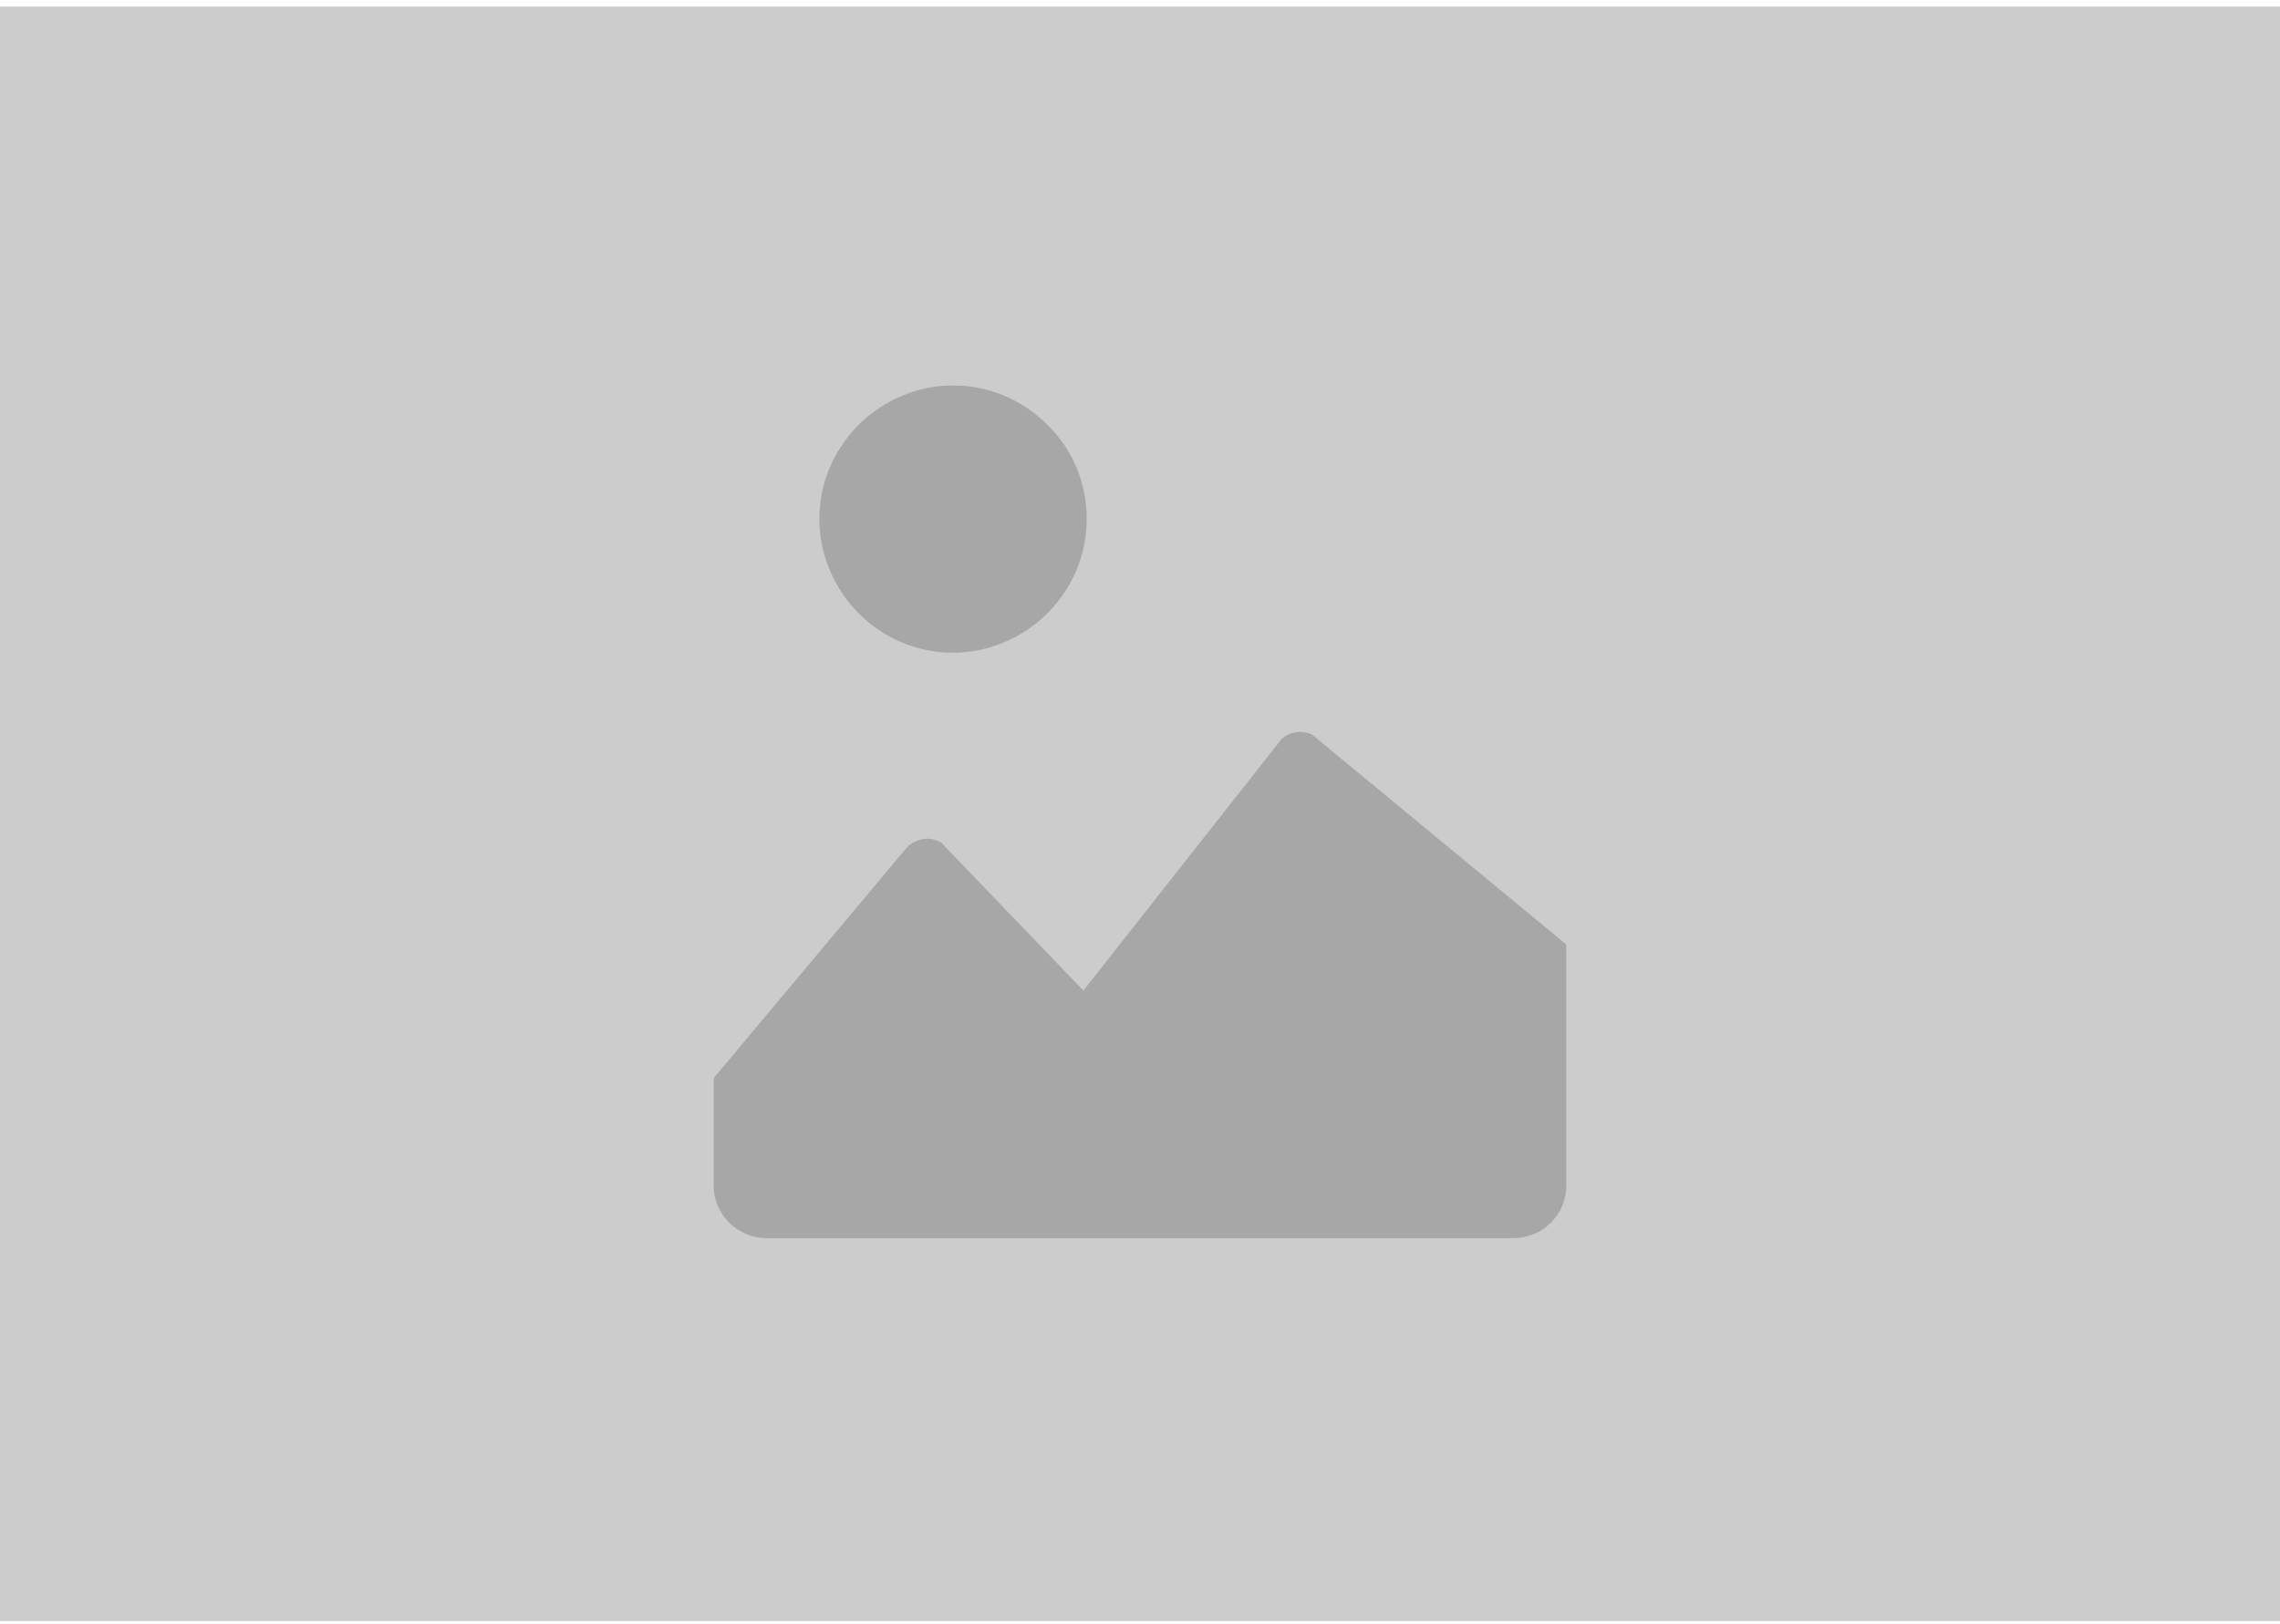
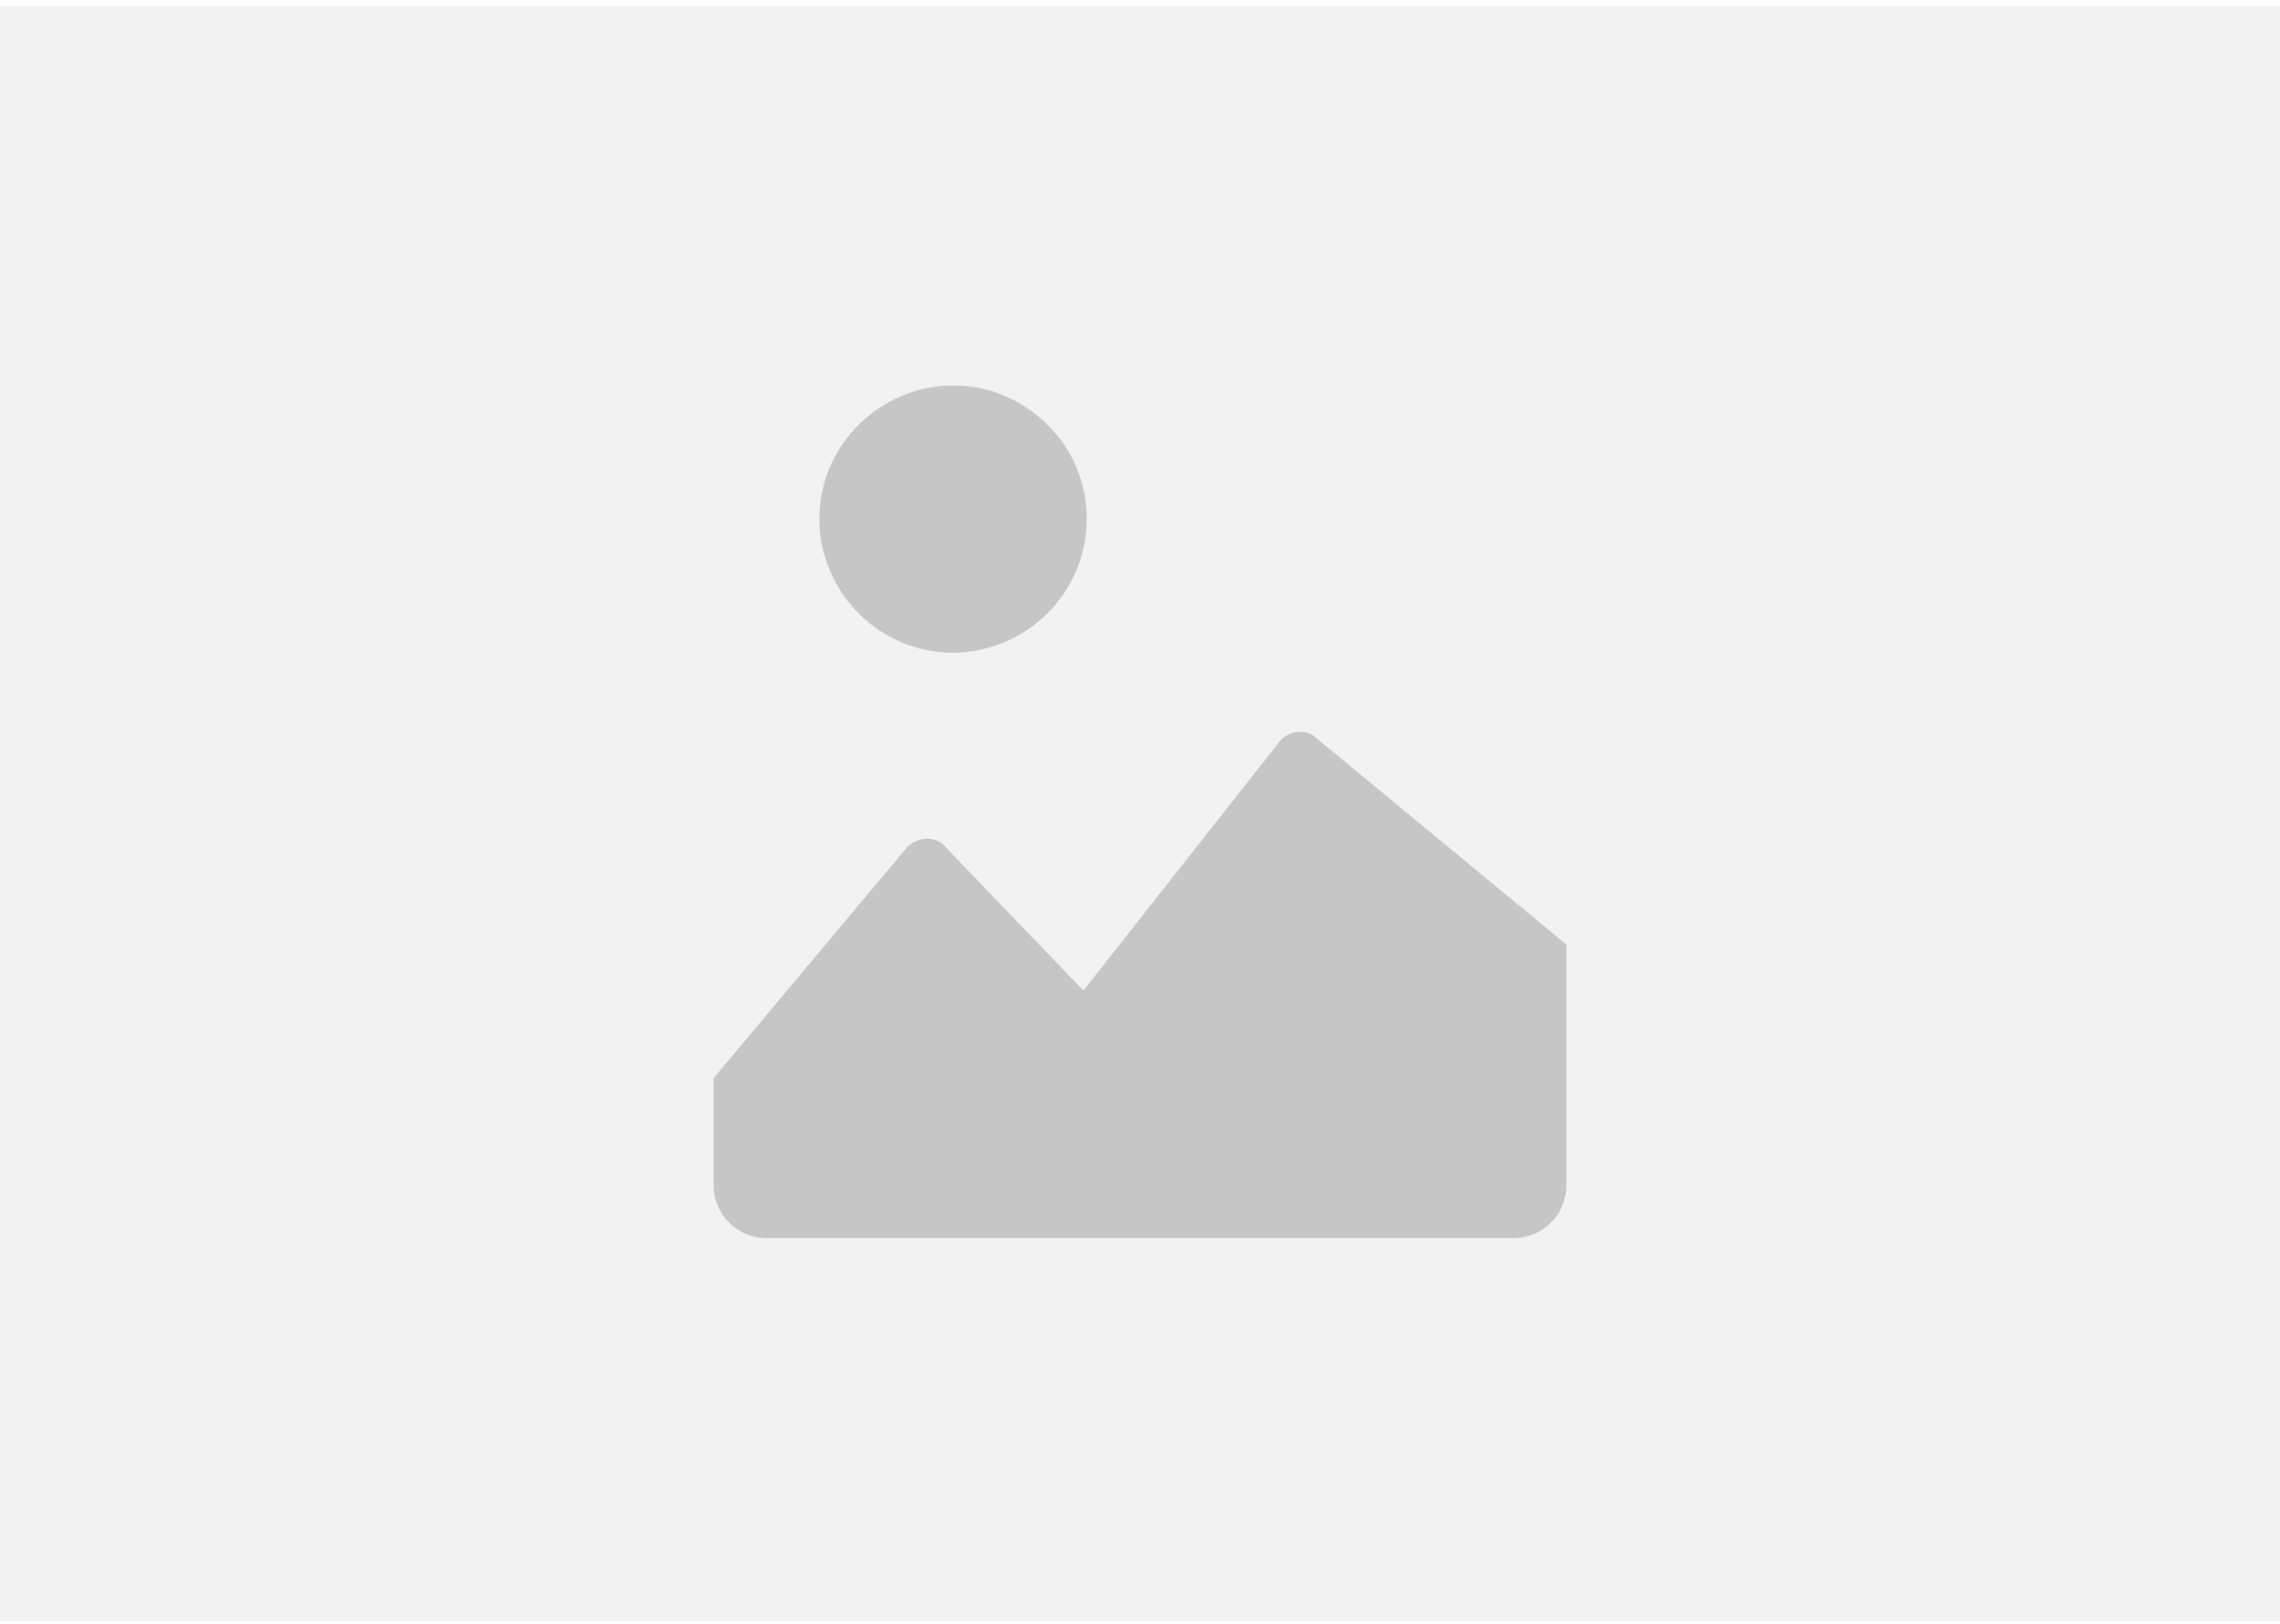
<svg xmlns="http://www.w3.org/2000/svg" xmlns:xlink="http://www.w3.org/1999/xlink" version="1.1" id="Layer_1" x="0px" y="0px" viewBox="0 0 278 198" style="enable-background:new 0 0 278 198;" xml:space="preserve">
  <style type="text/css">
- 	.st0{fill:#ccc;}
+ 	.st0{fill:#f2f2f2;}
	.st1{opacity:0.2;clip-path:url(#SVGID_00000137815910419426090160000013806900559482648455_);}
	.st2{fill:#121212;}
</style>
  <path class="st0" d="M0,0.8h278v196.9H0V0.8z" />
  <g>
    <defs>
      <rect id="SVGID_1_" x="87" y="47" width="104" height="104" />
    </defs>
    <clipPath id="SVGID_00000104700571001961394810000013821965004571638668_">
      <use xlink:href="#SVGID_1_" style="overflow:visible;" />
    </clipPath>
    <g style="opacity:0.2;clip-path:url(#SVGID_00000104700571001961394810000013821965004571638668_);">
      <path class="st2" d="M132.5,63.3c0,4.3-1.7,8.4-4.8,11.5c-3,3-7.2,4.8-11.5,4.8c-4.3,0-8.4-1.7-11.5-4.8c-3-3-4.8-7.2-4.8-11.5    c0-4.3,1.7-8.4,4.8-11.5c3-3,7.2-4.8,11.5-4.8c4.3,0,8.4,1.7,11.5,4.8C130.8,54.8,132.5,58.9,132.5,63.3L132.5,63.3z M160,89.6    c-0.6-0.3-1.3-0.4-2-0.3c-0.7,0.1-1.3,0.4-1.8,0.9l-24.1,30.6l-17.3-18c-0.6-0.4-1.4-0.6-2.1-0.5c-0.7,0.1-1.4,0.4-2,0.9L87,131.5    v13c0,1.7,0.7,3.4,1.9,4.6c1.2,1.2,2.9,1.9,4.6,1.9h91c0.9,0,1.7-0.2,2.5-0.5c0.8-0.3,1.5-0.8,2.1-1.4c0.6-0.6,1.1-1.3,1.4-2.1    c0.3-0.8,0.5-1.6,0.5-2.5v-29.3L160,89.6L160,89.6z" />
    </g>
  </g>
</svg>
